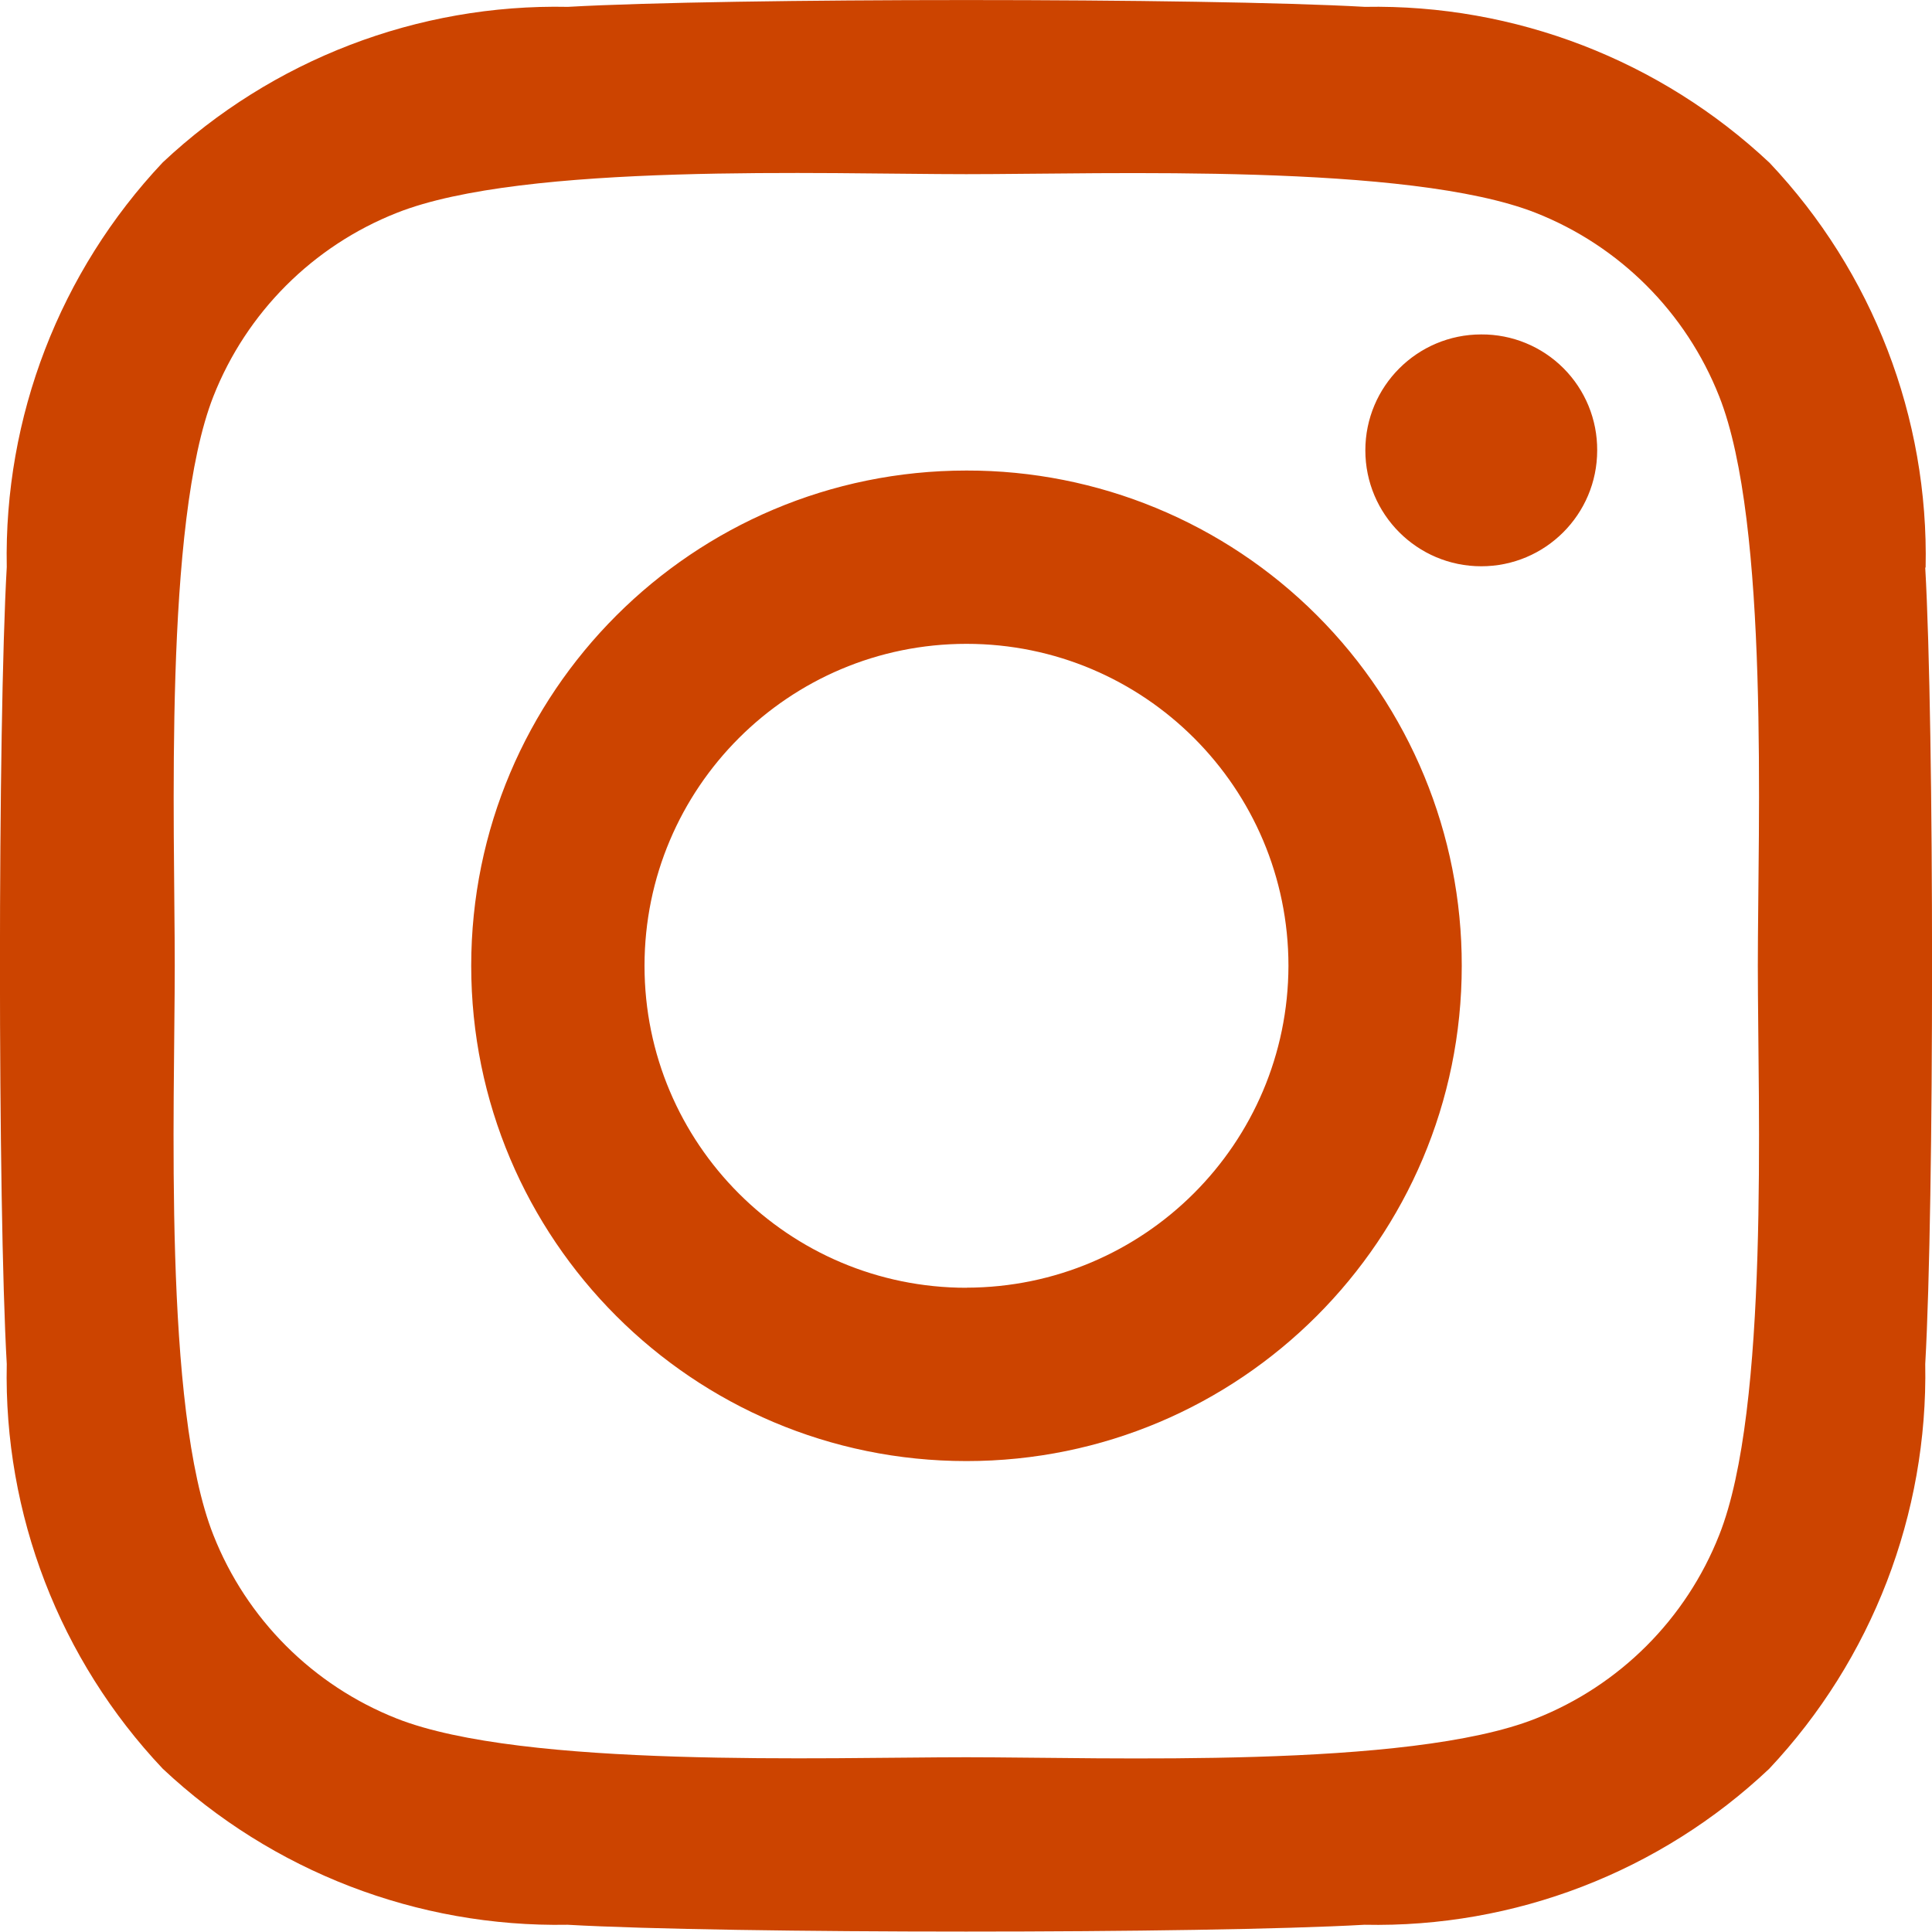
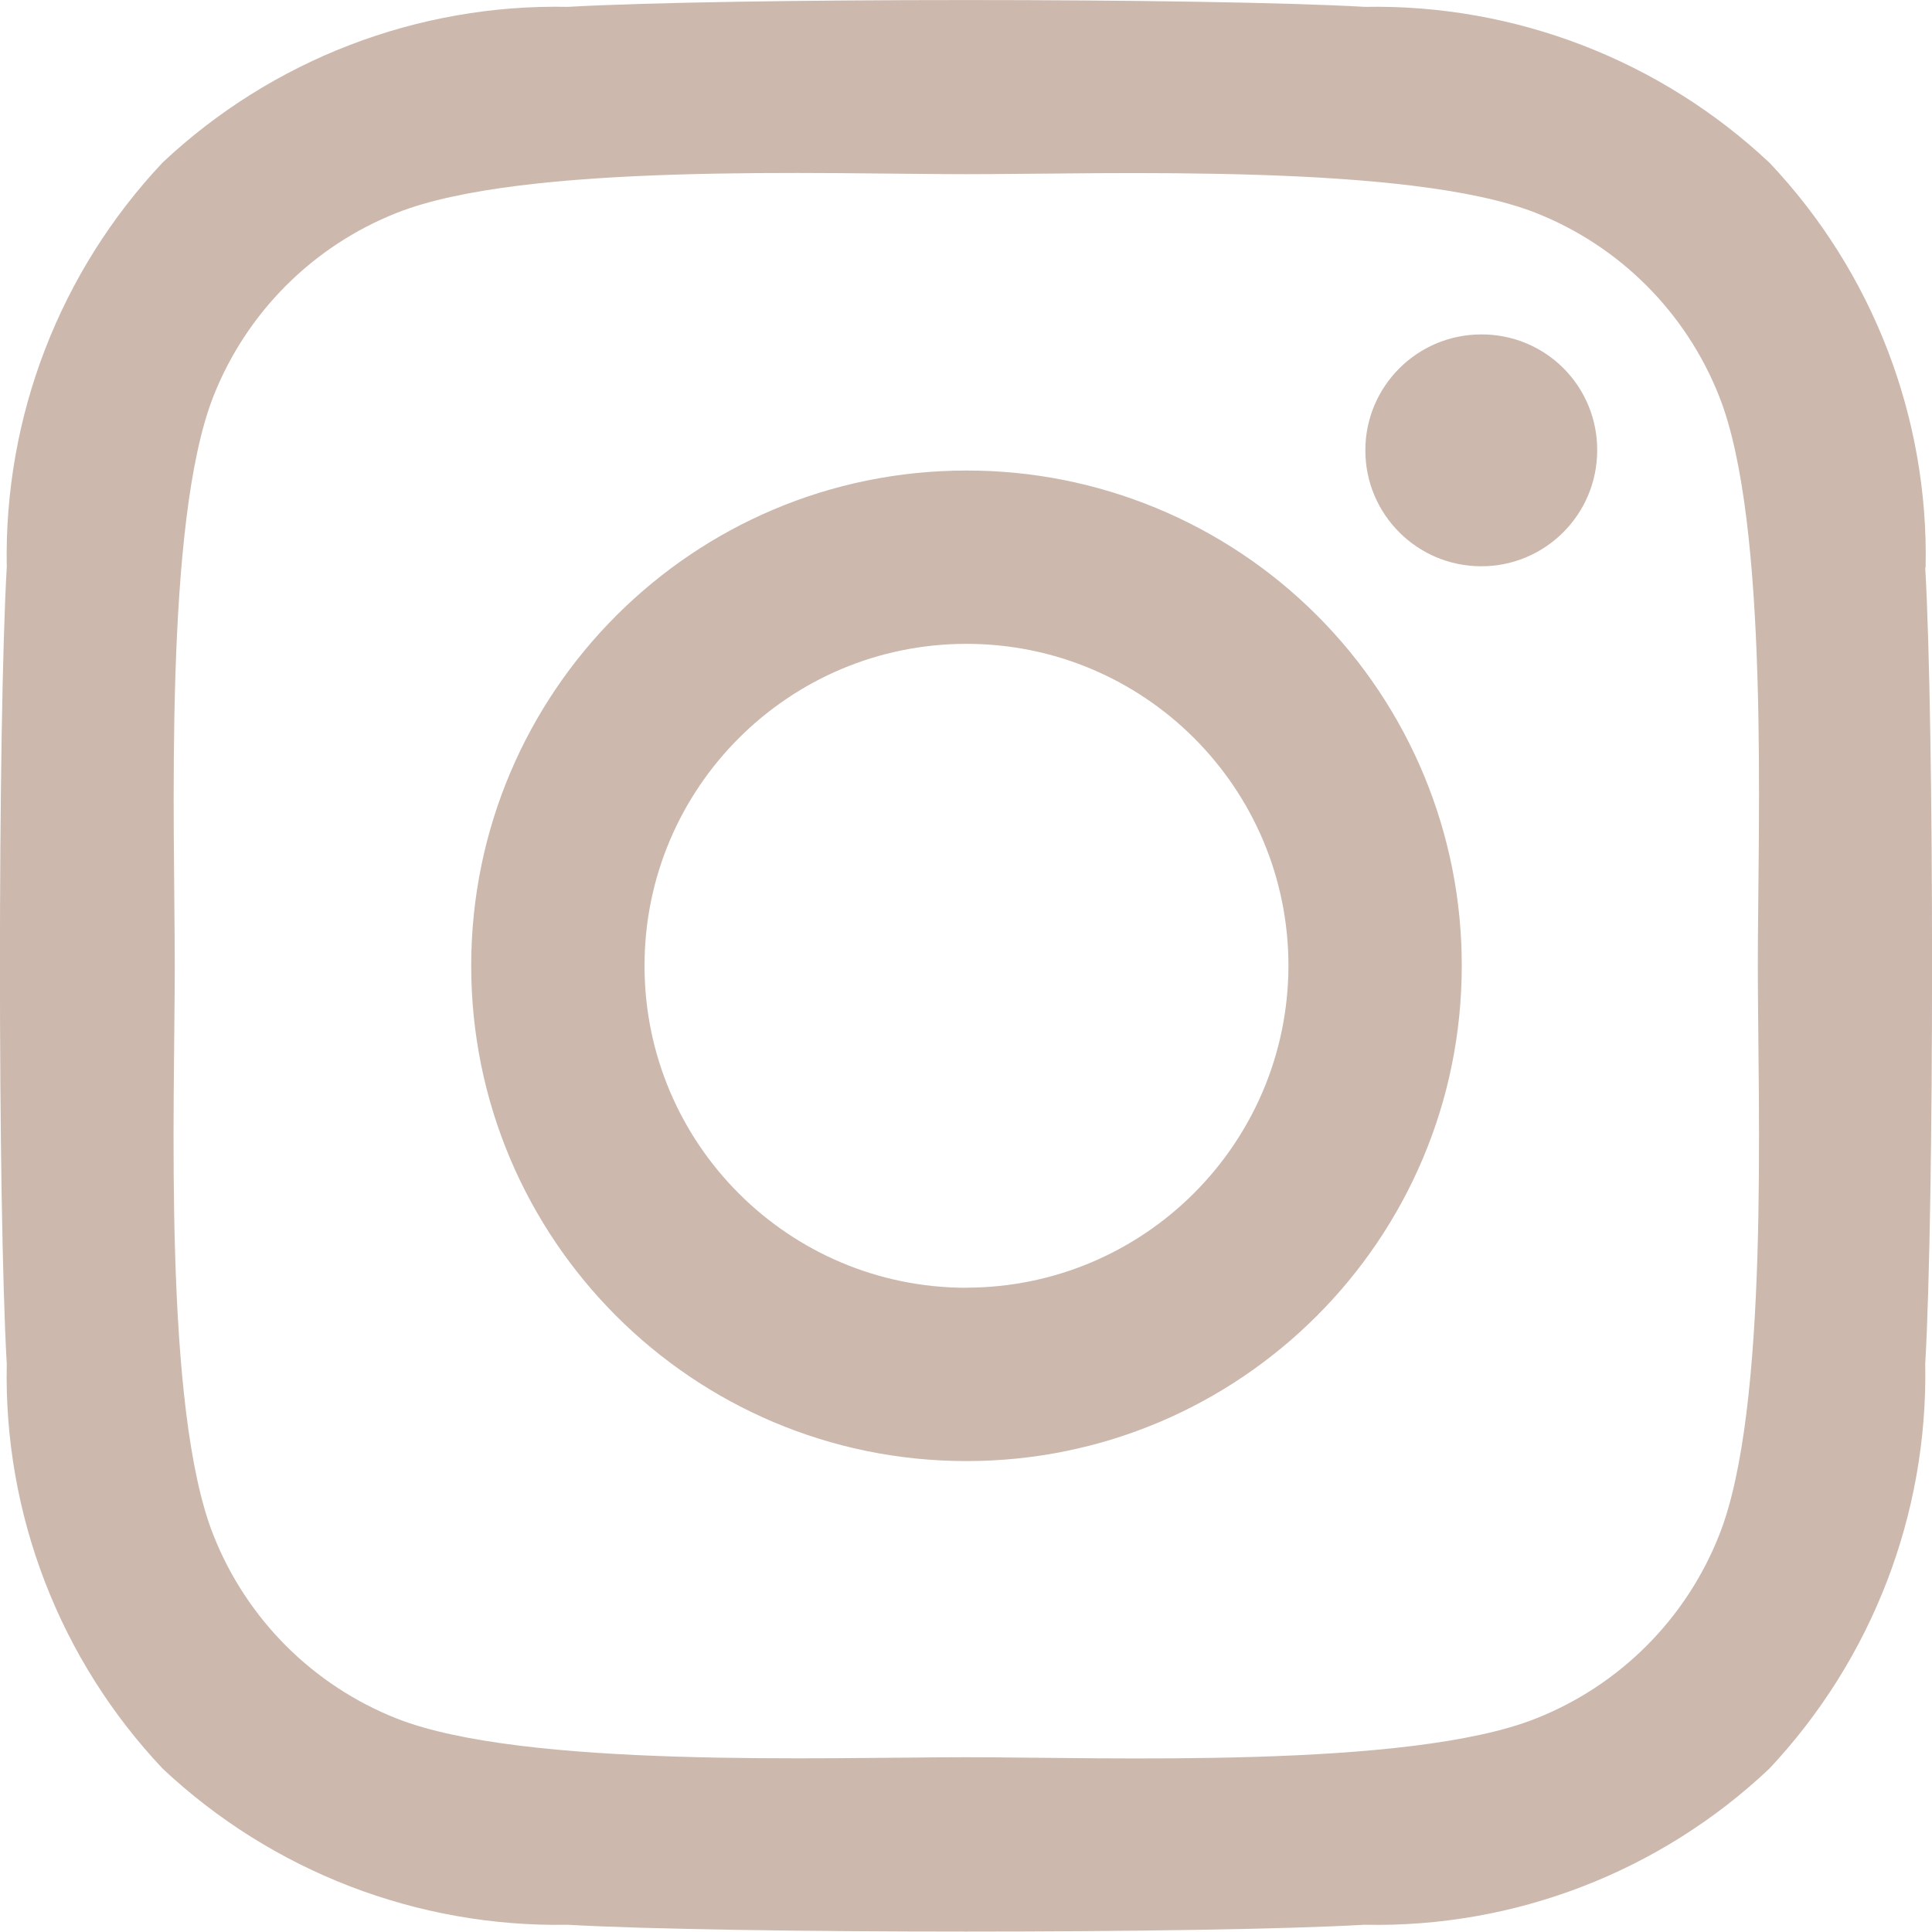
<svg xmlns="http://www.w3.org/2000/svg" width="20" height="19.996" viewBox="0 0 20 19.996">
-   <path d="M10,7.109a5.127,5.127,0,1,0,5.127,5.127A5.118,5.118,0,0,0,10,7.109Zm0,8.46a3.333,3.333,0,1,1,3.333-3.333A3.339,3.339,0,0,1,10,15.568ZM16.529,6.9a1.2,1.2,0,1,1-1.2-1.2A1.193,1.193,0,0,1,16.529,6.9Zm3.4,1.214a5.918,5.918,0,0,0-1.615-4.19,5.956,5.956,0,0,0-4.19-1.615c-1.651-.094-6.6-.094-8.25,0A5.948,5.948,0,0,0,1.68,3.919,5.937,5.937,0,0,0,.065,8.108c-.094,1.651-.094,6.6,0,8.25a5.917,5.917,0,0,0,1.615,4.19,5.964,5.964,0,0,0,4.19,1.615c1.651.094,6.6.094,8.25,0a5.918,5.918,0,0,0,4.19-1.615,5.956,5.956,0,0,0,1.615-4.19c.094-1.651.094-6.595,0-8.245ZM17.792,18.129a3.374,3.374,0,0,1-1.9,1.9c-1.316.522-4.439.4-5.894.4s-4.582.116-5.894-.4a3.374,3.374,0,0,1-1.9-1.9c-.522-1.316-.4-4.439-.4-5.894s-.116-4.582.4-5.894a3.374,3.374,0,0,1,1.9-1.9c1.316-.522,4.439-.4,5.894-.4s4.582-.116,5.894.4a3.374,3.374,0,0,1,1.9,1.9c.522,1.316.4,4.439.4,5.894S18.314,16.818,17.792,18.129Z" transform="translate(0.005 -2.238)" fill="#c40" />
+   <path d="M10,7.109a5.127,5.127,0,1,0,5.127,5.127A5.118,5.118,0,0,0,10,7.109Zm0,8.46a3.333,3.333,0,1,1,3.333-3.333A3.339,3.339,0,0,1,10,15.568ZM16.529,6.9a1.2,1.2,0,1,1-1.2-1.2A1.193,1.193,0,0,1,16.529,6.9Zm3.4,1.214a5.918,5.918,0,0,0-1.615-4.19,5.956,5.956,0,0,0-4.19-1.615c-1.651-.094-6.6-.094-8.25,0A5.948,5.948,0,0,0,1.68,3.919,5.937,5.937,0,0,0,.065,8.108c-.094,1.651-.094,6.6,0,8.25a5.917,5.917,0,0,0,1.615,4.19,5.964,5.964,0,0,0,4.19,1.615c1.651.094,6.6.094,8.25,0a5.918,5.918,0,0,0,4.19-1.615,5.956,5.956,0,0,0,1.615-4.19c.094-1.651.094-6.595,0-8.245ZM17.792,18.129a3.374,3.374,0,0,1-1.9,1.9c-1.316.522-4.439.4-5.894.4s-4.582.116-5.894-.4a3.374,3.374,0,0,1-1.9-1.9c-.522-1.316-.4-4.439-.4-5.894s-.116-4.582.4-5.894a3.374,3.374,0,0,1,1.9-1.9c1.316-.522,4.439-.4,5.894-.4s4.582-.116,5.894.4a3.374,3.374,0,0,1,1.9,1.9c.522,1.316.4,4.439.4,5.894S18.314,16.818,17.792,18.129Z" transform="translate(0.005 -2.238)" fill="#CCB8AD" />
</svg>
